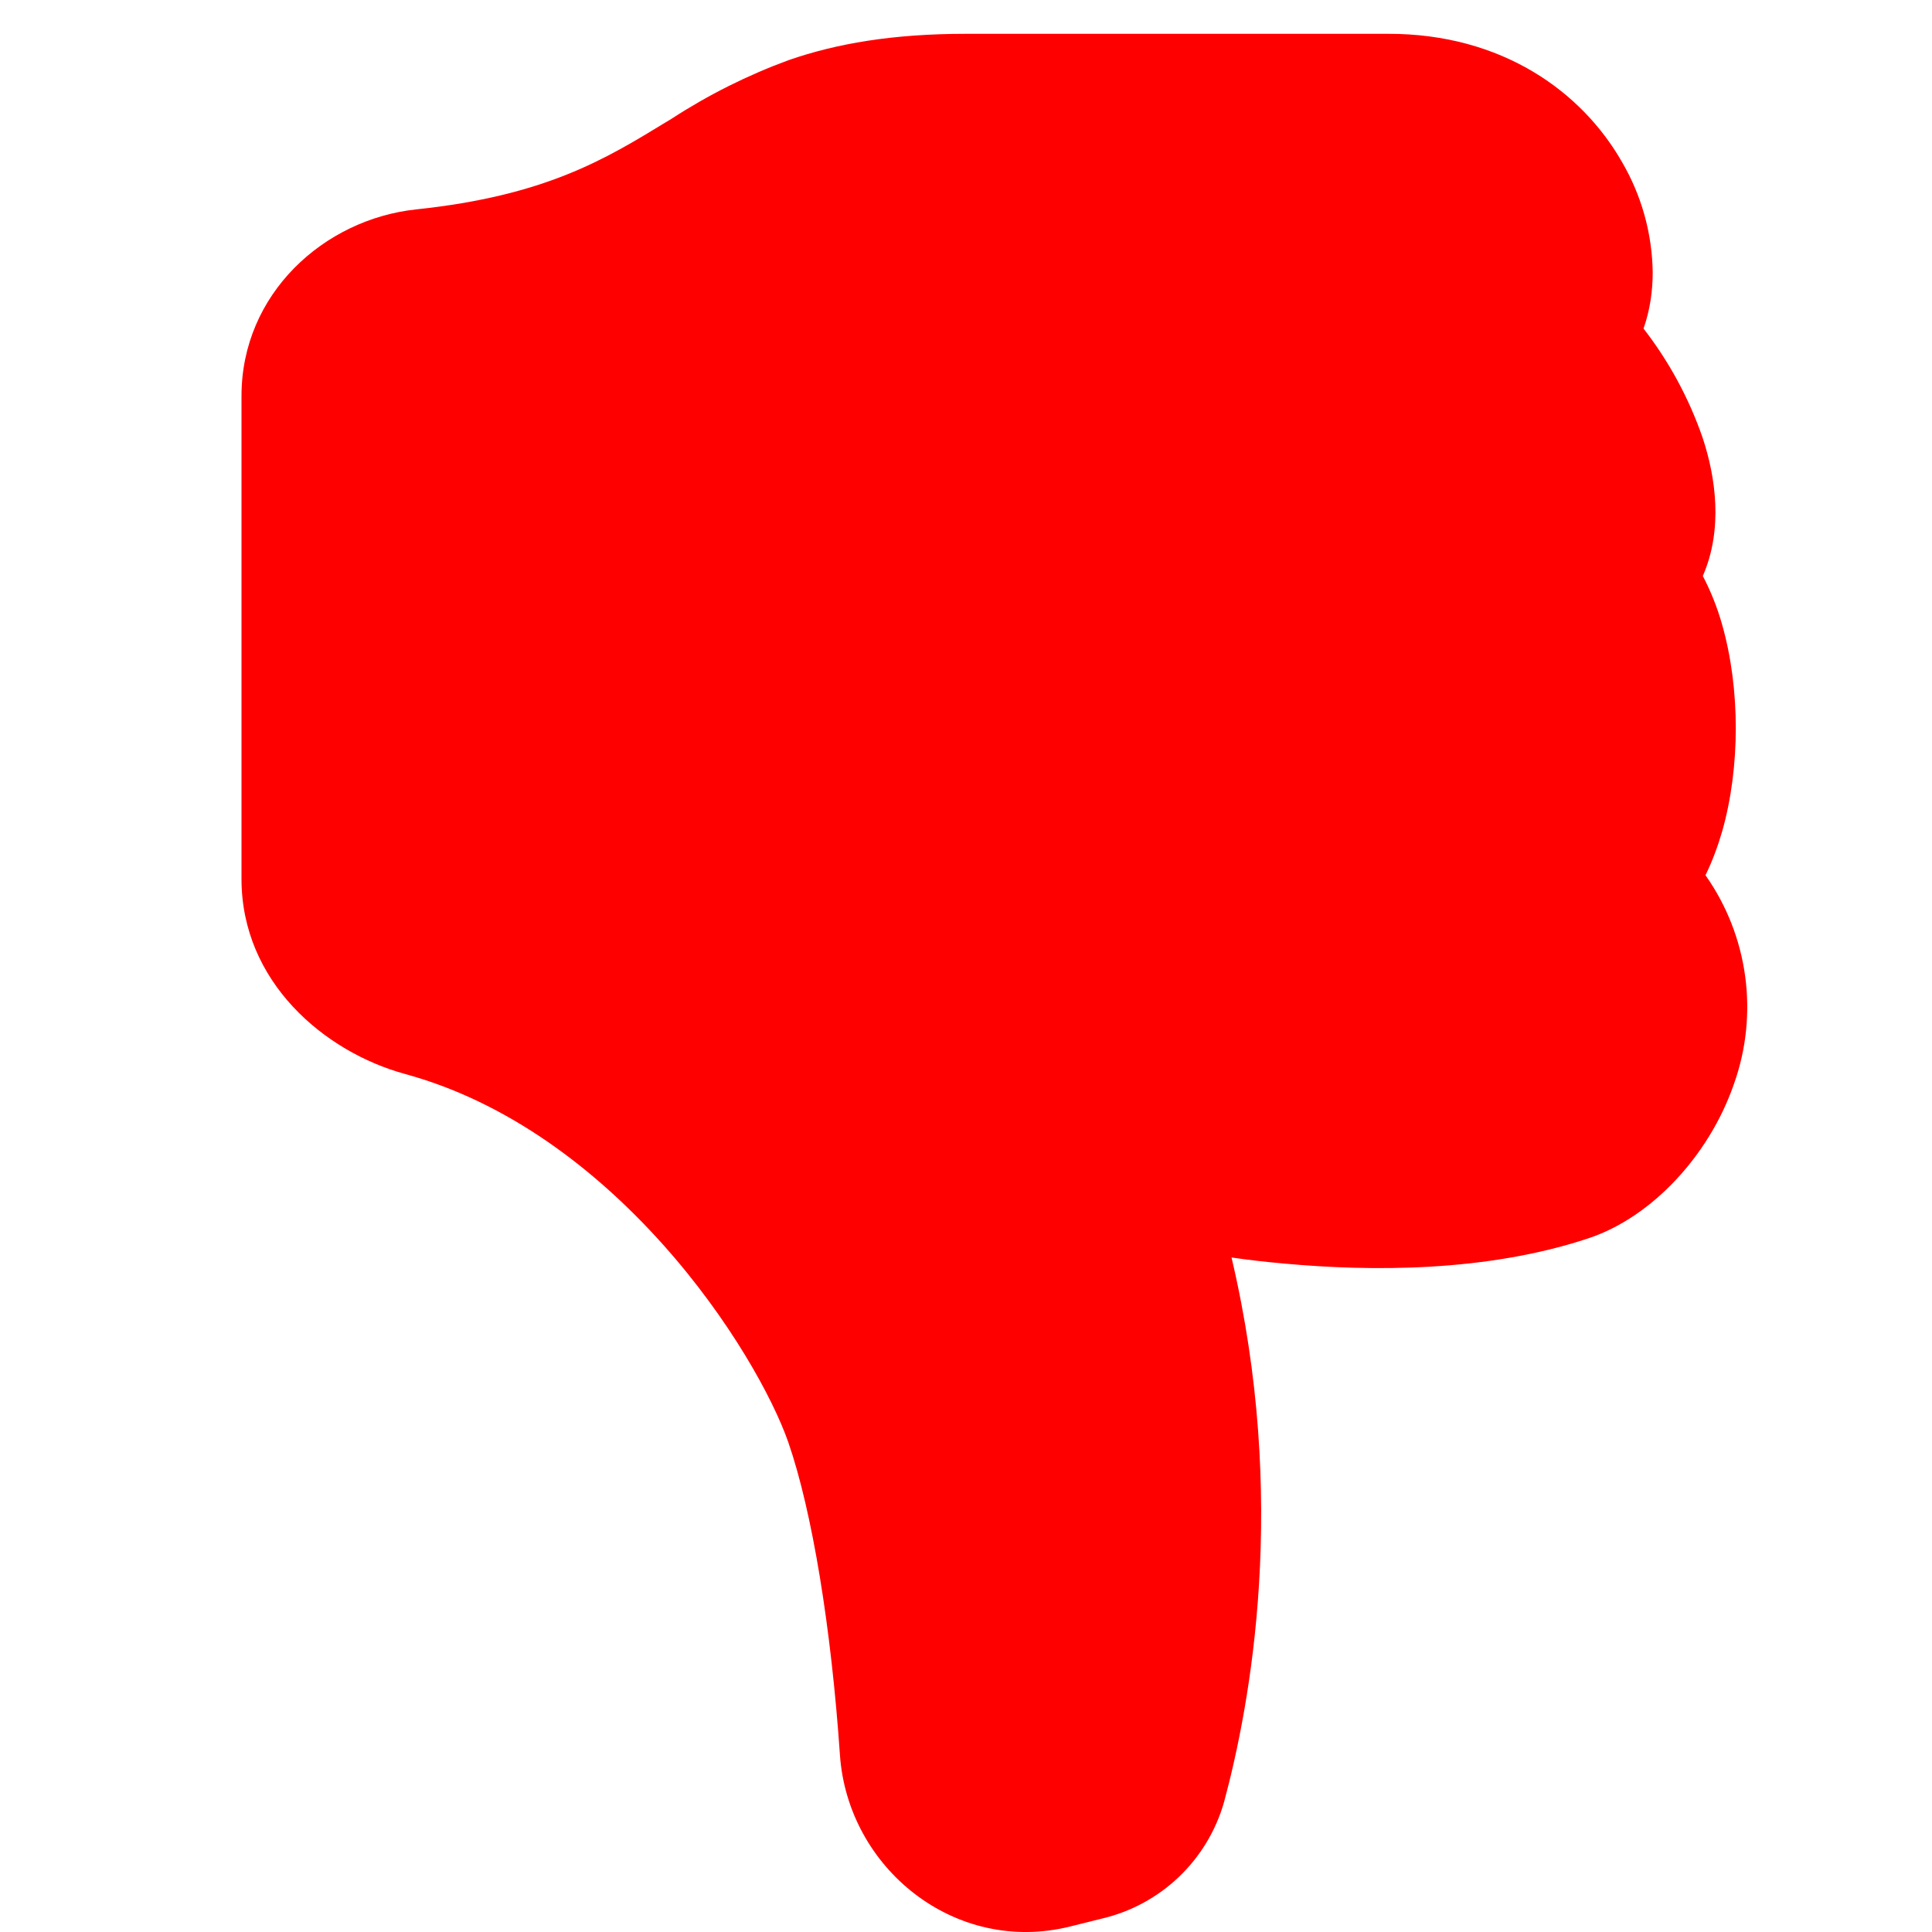
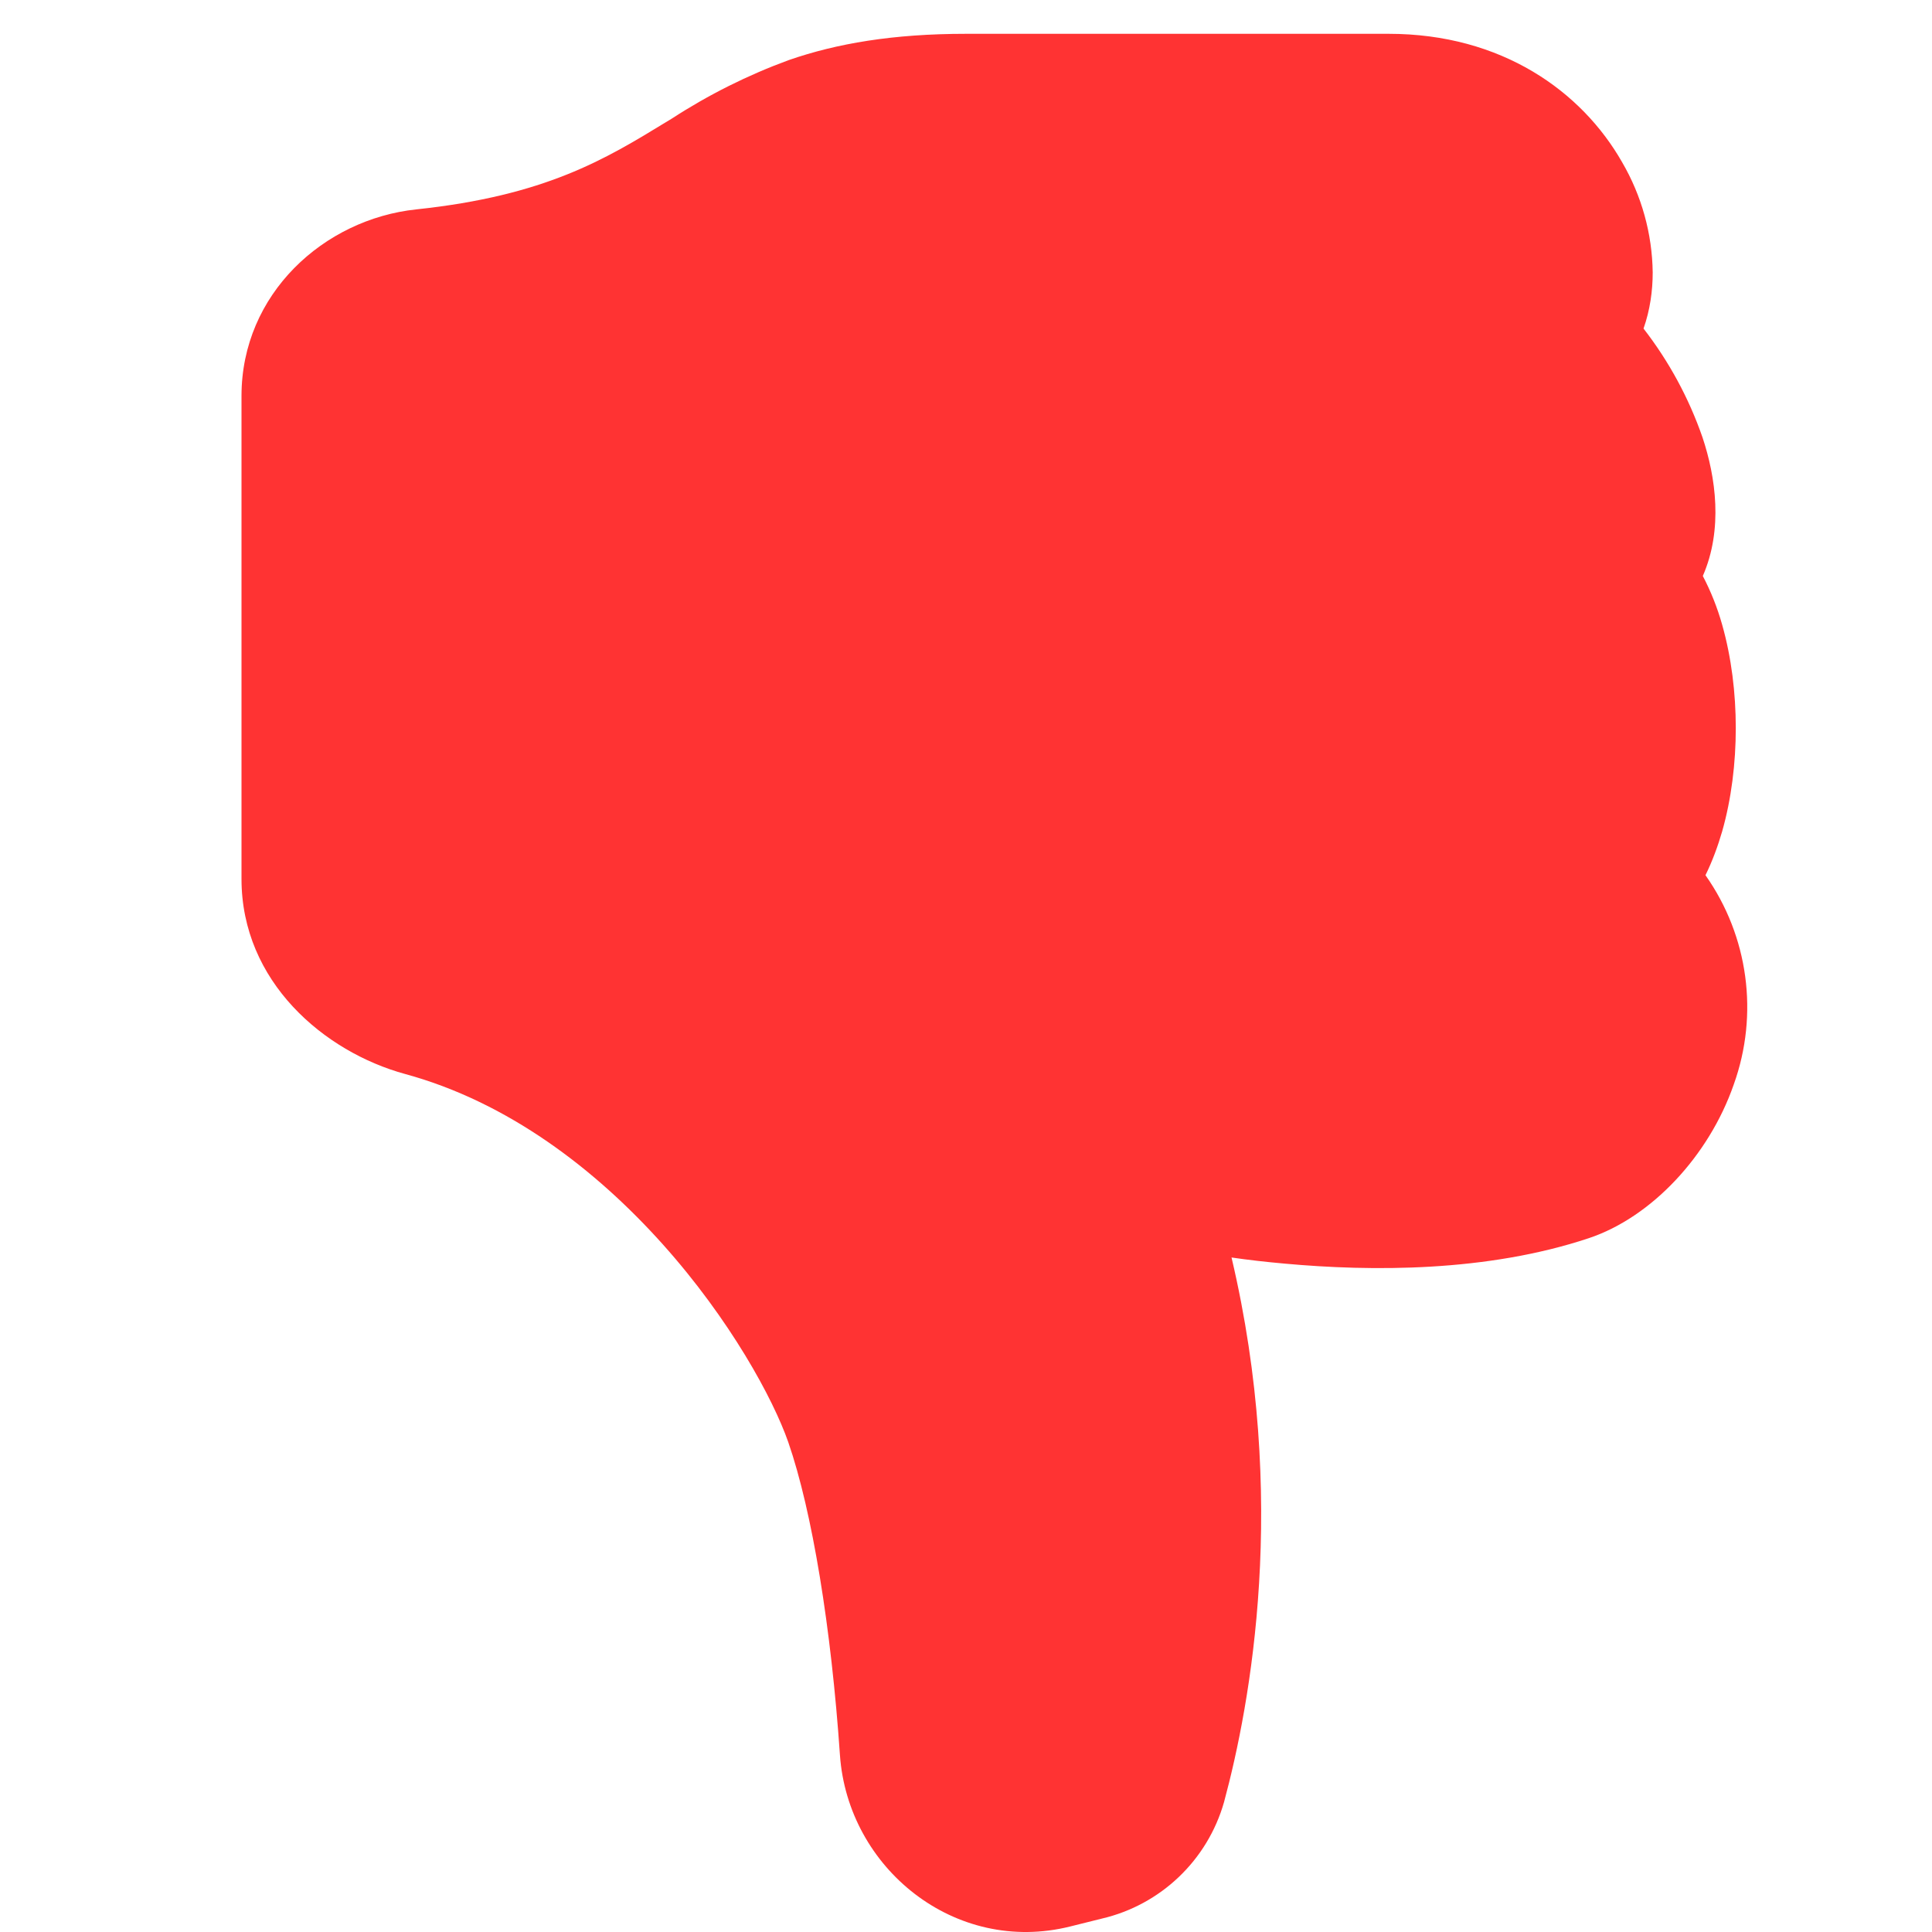
- <svg xmlns="http://www.w3.org/2000/svg" width="16" height="16" fill="RED" class="bi bi-hand-thumbs-down-fill" viewBox="0 0 16 16">
+ <svg xmlns="http://www.w3.org/2000/svg" width="100%" height="100%" fill="#ff3333" class="bi bi-hand-thumbs-down-fill" viewBox="0 0 16 16">
  <path d="M6.956 14.534c.065.936.952 1.659 1.908 1.42l.261-.065a1.378 1.378 0 0 0 1.012-.965c.22-.816.533-2.512.062-4.51.136.02.285.037.443.051.713.065 1.669.071 2.516-.211.518-.173.994-.68 1.2-1.272a1.896 1.896 0 0 0-.234-1.734c.058-.118.103-.242.138-.362.077-.27.113-.568.113-.856 0-.29-.036-.586-.113-.857a2.094 2.094 0 0 0-.16-.403c.169-.387.107-.82-.003-1.149a3.162 3.162 0 0 0-.488-.9c.054-.153.076-.313.076-.465a1.86 1.86 0 0 0-.253-.912C13.1.757 12.437.28 11.5.28H8c-.605 0-1.07.08-1.466.217a4.823 4.823 0 0 0-.97.485l-.048.029c-.504.308-.999.61-2.068.723C2.682 1.815 2 2.434 2 3.279v4c0 .851.685 1.433 1.357 1.616.849.232 1.574.787 2.132 1.41.56.626.914 1.28 1.039 1.638.199.575.356 1.54.428 2.591z" />
</svg>
